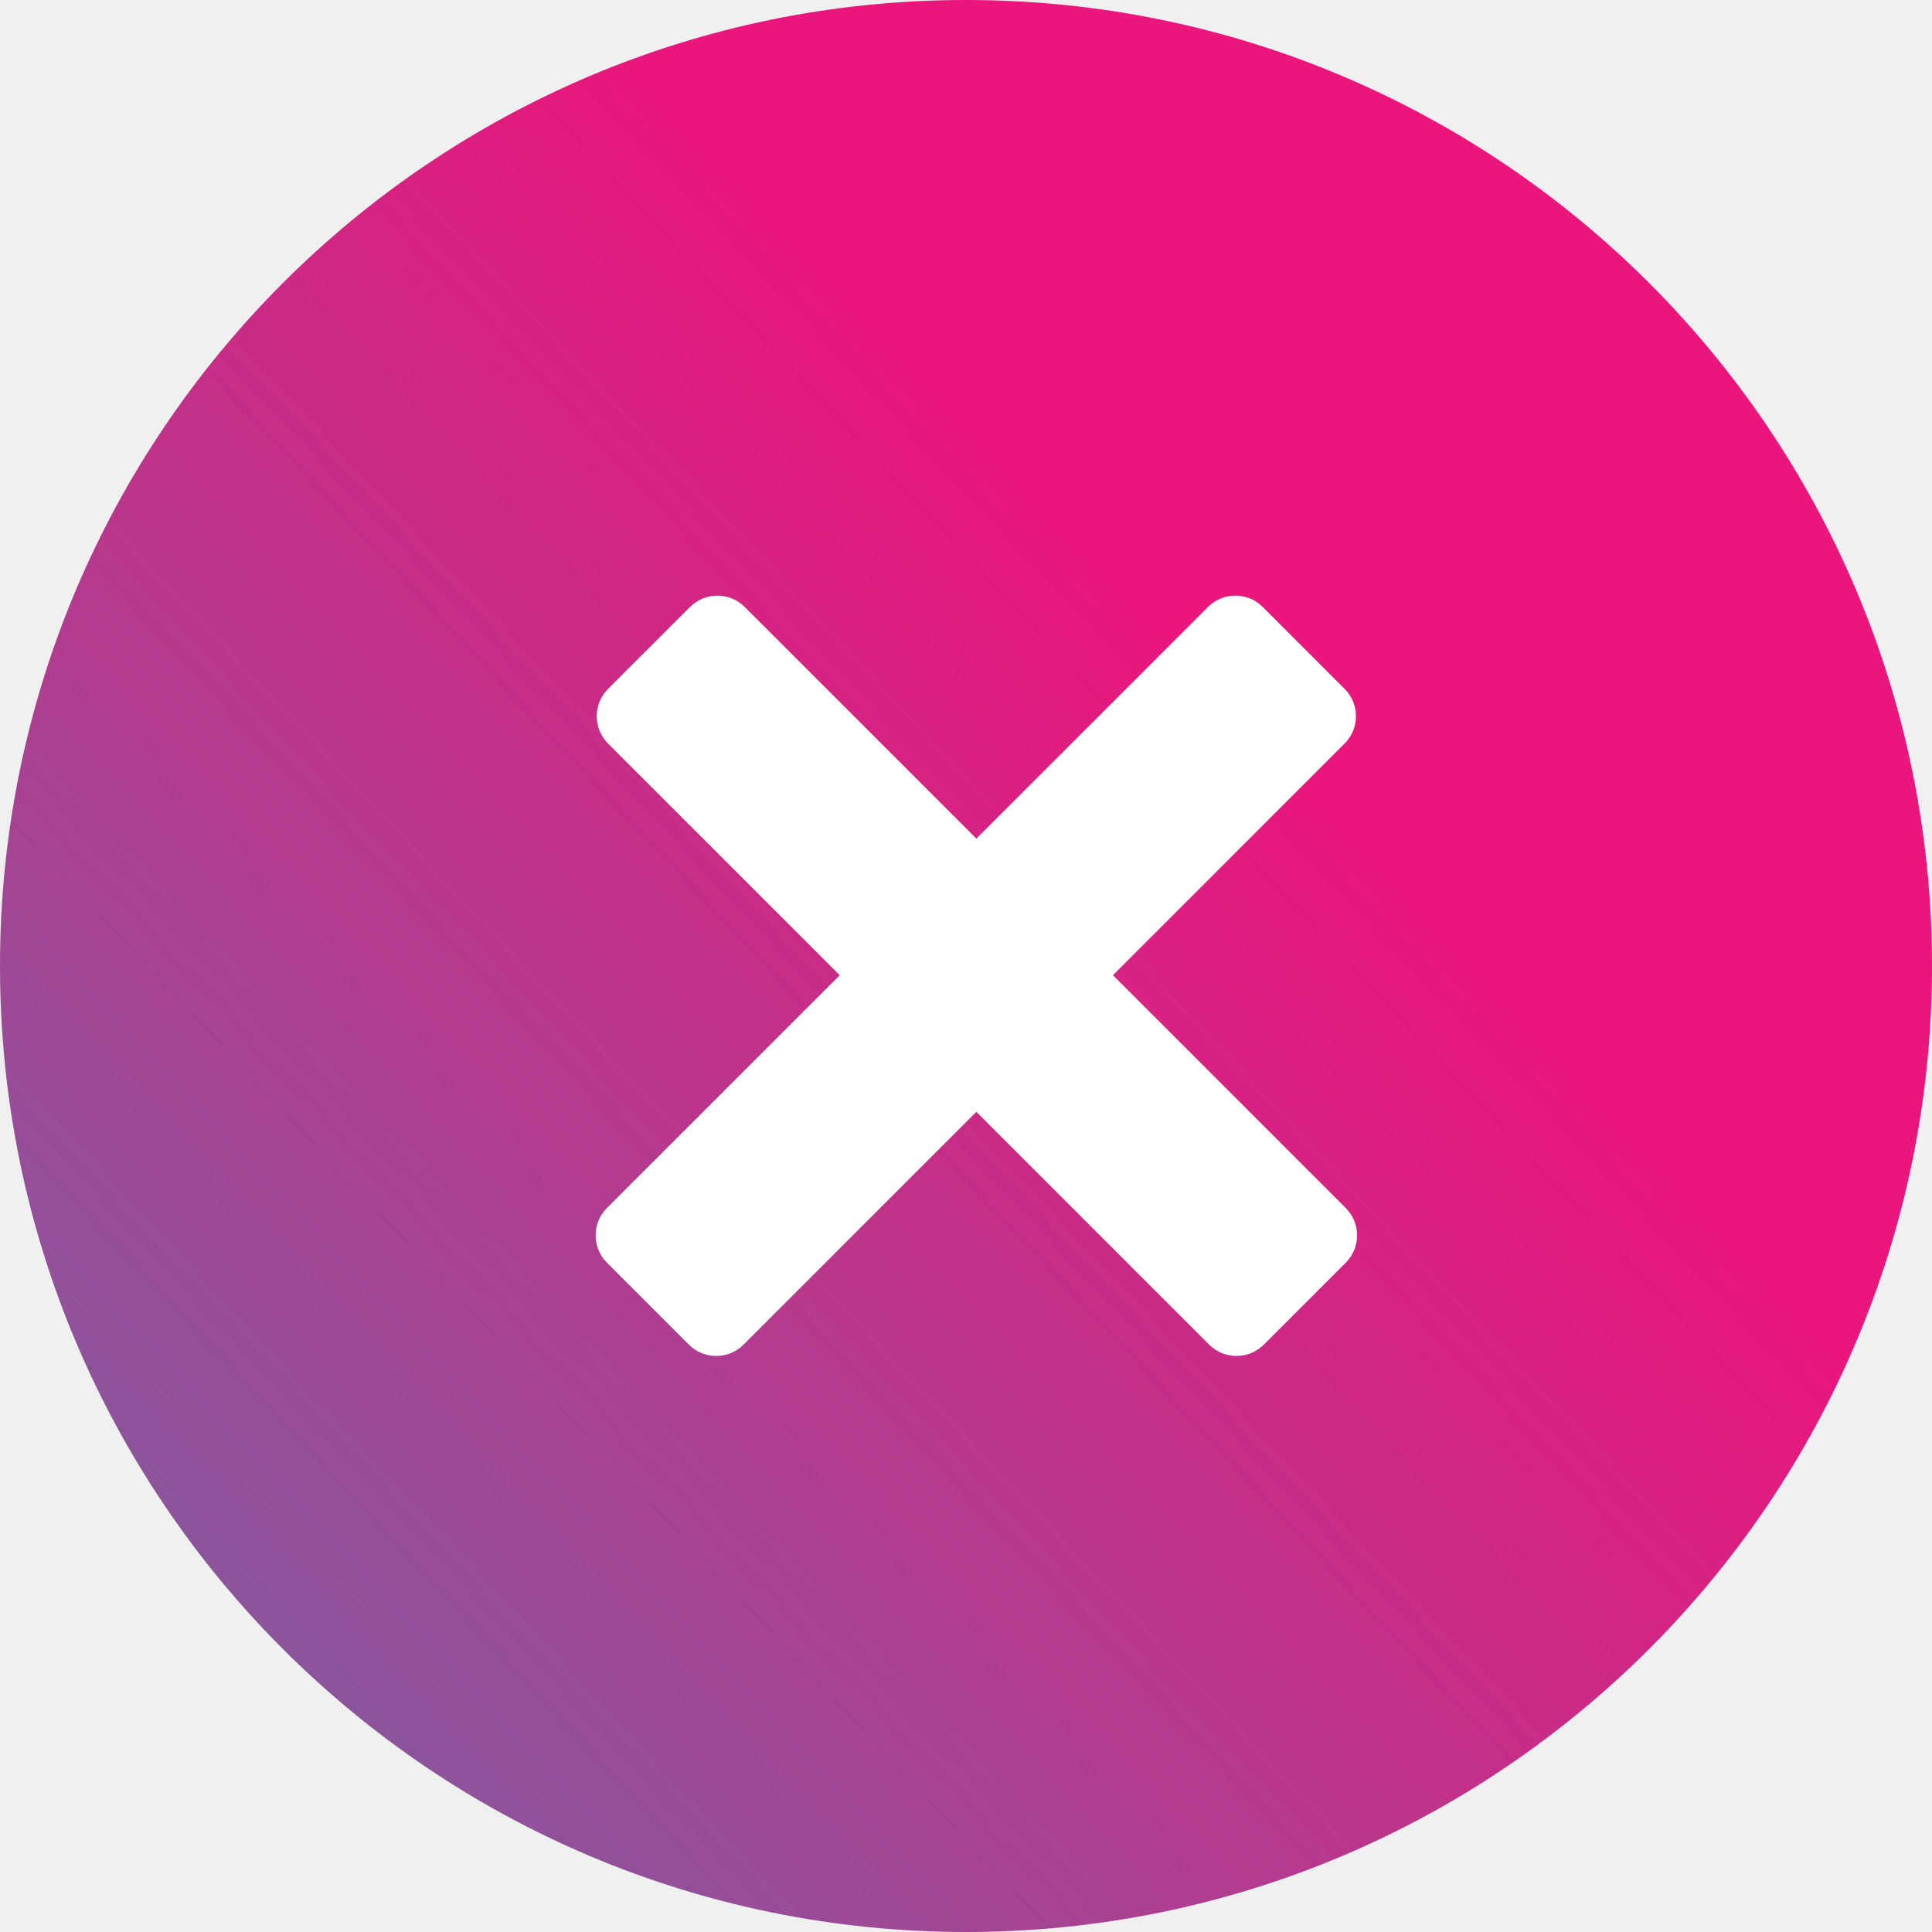
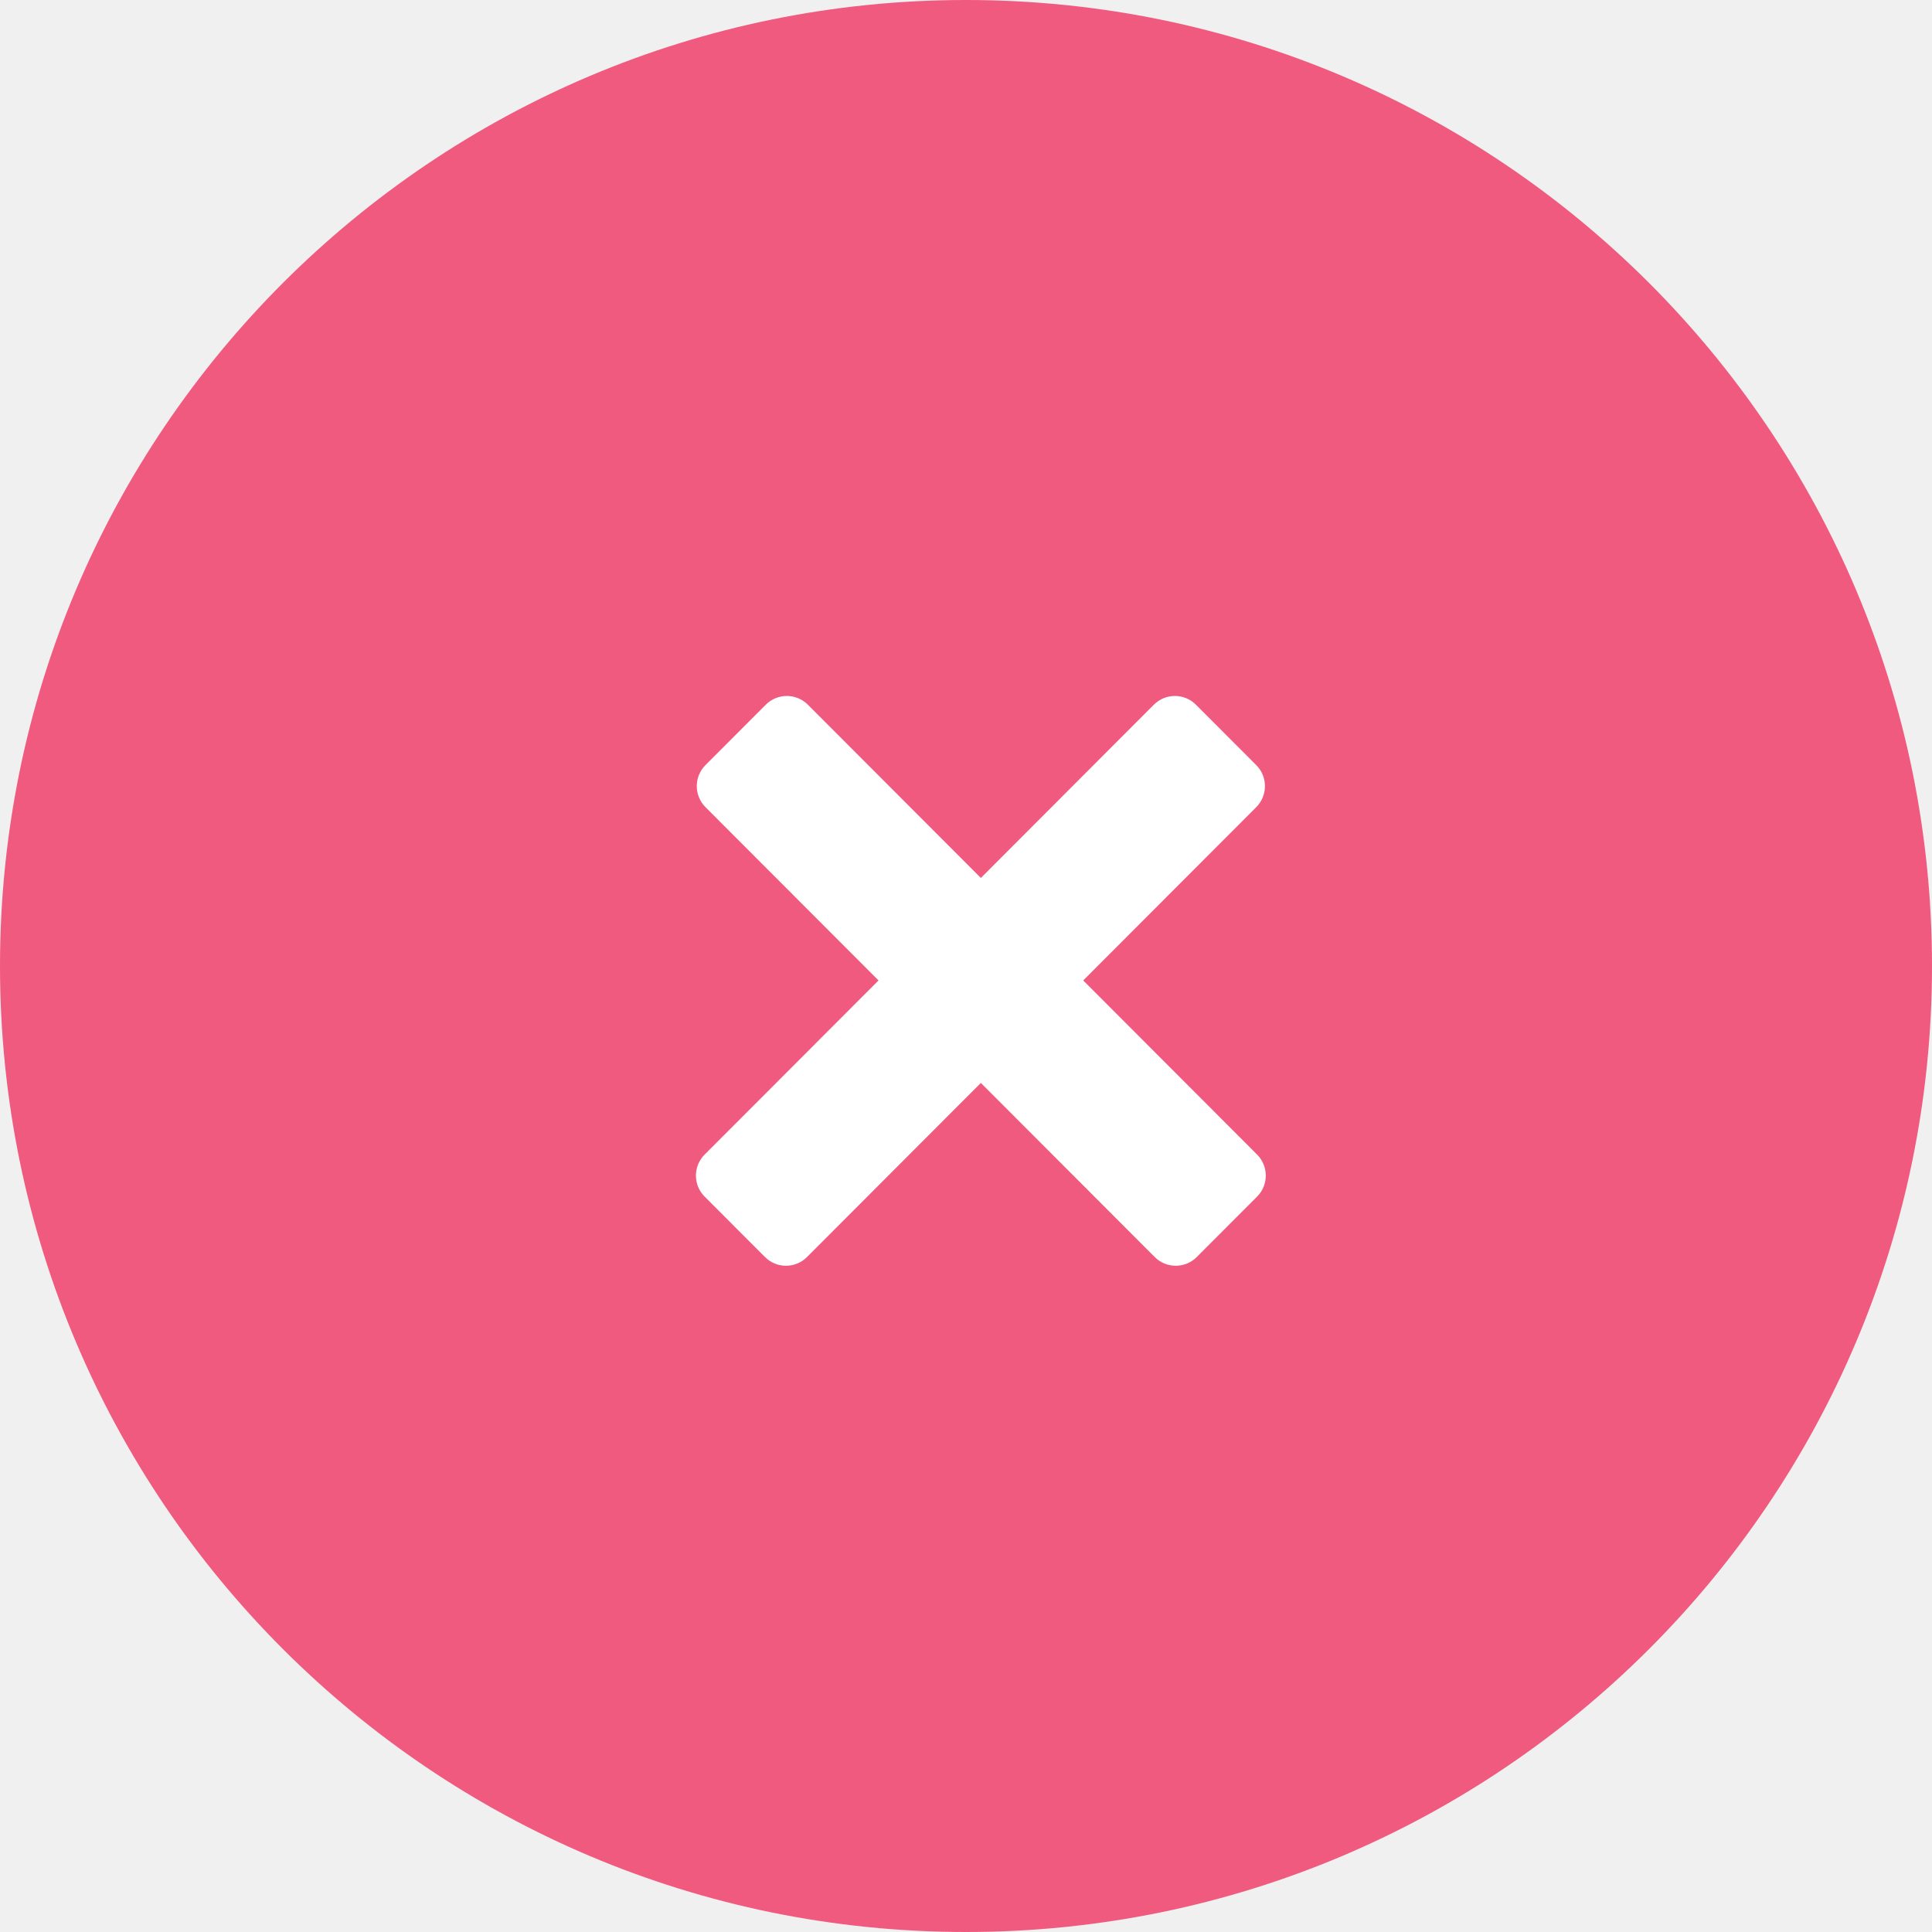
- <svg xmlns="http://www.w3.org/2000/svg" width="50" height="50" viewBox="0 0 50 50" fill="none">
-   <rect width="50" height="50" rx="25" fill="url(#paint0_linear)" />
-   <path fill-rule="evenodd" clip-rule="evenodd" d="M15.707 32.678C15.317 32.287 15.317 31.654 15.707 31.263L31.264 15.707C31.654 15.316 32.287 15.316 32.678 15.707L34.799 17.828C35.19 18.219 35.19 18.852 34.799 19.242L19.243 34.799C18.852 35.189 18.219 35.189 17.828 34.799L15.707 32.678Z" fill="white" />
-   <path fill-rule="evenodd" clip-rule="evenodd" d="M32.707 34.799C32.317 35.19 31.683 35.19 31.293 34.799L15.736 19.243C15.346 18.852 15.346 18.219 15.736 17.828L17.858 15.707C18.248 15.317 18.882 15.317 19.272 15.707L34.828 31.264C35.219 31.654 35.219 32.287 34.828 32.678L32.707 34.799Z" fill="white" />
-   <defs>
-     <linearGradient id="paint0_linear" x1="-30" y1="77.679" x2="99.466" y2="-43.616" gradientUnits="userSpaceOnUse">
-       <stop stop-color="#00B1C9" />
-       <stop offset="0.484" stop-color="#EA167C" />
-     </linearGradient>
-   </defs>
+ <svg xmlns="http://www.w3.org/2000/svg" width="65" height="65" viewBox="0 0 65 65" fill="none">
+   <circle cx="32.5" cy="32.5" r="32.5" fill="#F05A7E" />
+   <path fill-rule="evenodd" clip-rule="evenodd" d="M23.707 40.259C23.316 39.868 23.316 39.235 23.707 38.844L38.821 23.708C39.212 23.317 39.844 23.317 40.235 23.708L42.265 25.741C42.655 26.131 42.655 26.765 42.265 27.156L27.15 42.292C26.76 42.683 26.127 42.683 25.737 42.292L23.707 40.259Z" fill="white" />
+   <path fill-rule="evenodd" clip-rule="evenodd" d="M40.263 42.292C39.873 42.683 39.24 42.683 38.85 42.292L23.735 27.156C23.345 26.765 23.345 26.132 23.735 25.741L25.765 23.708C26.156 23.317 26.788 23.317 27.179 23.708L42.293 38.844C42.684 39.235 42.684 39.869 42.293 40.259L40.263 42.292Z" fill="white" />
</svg>
